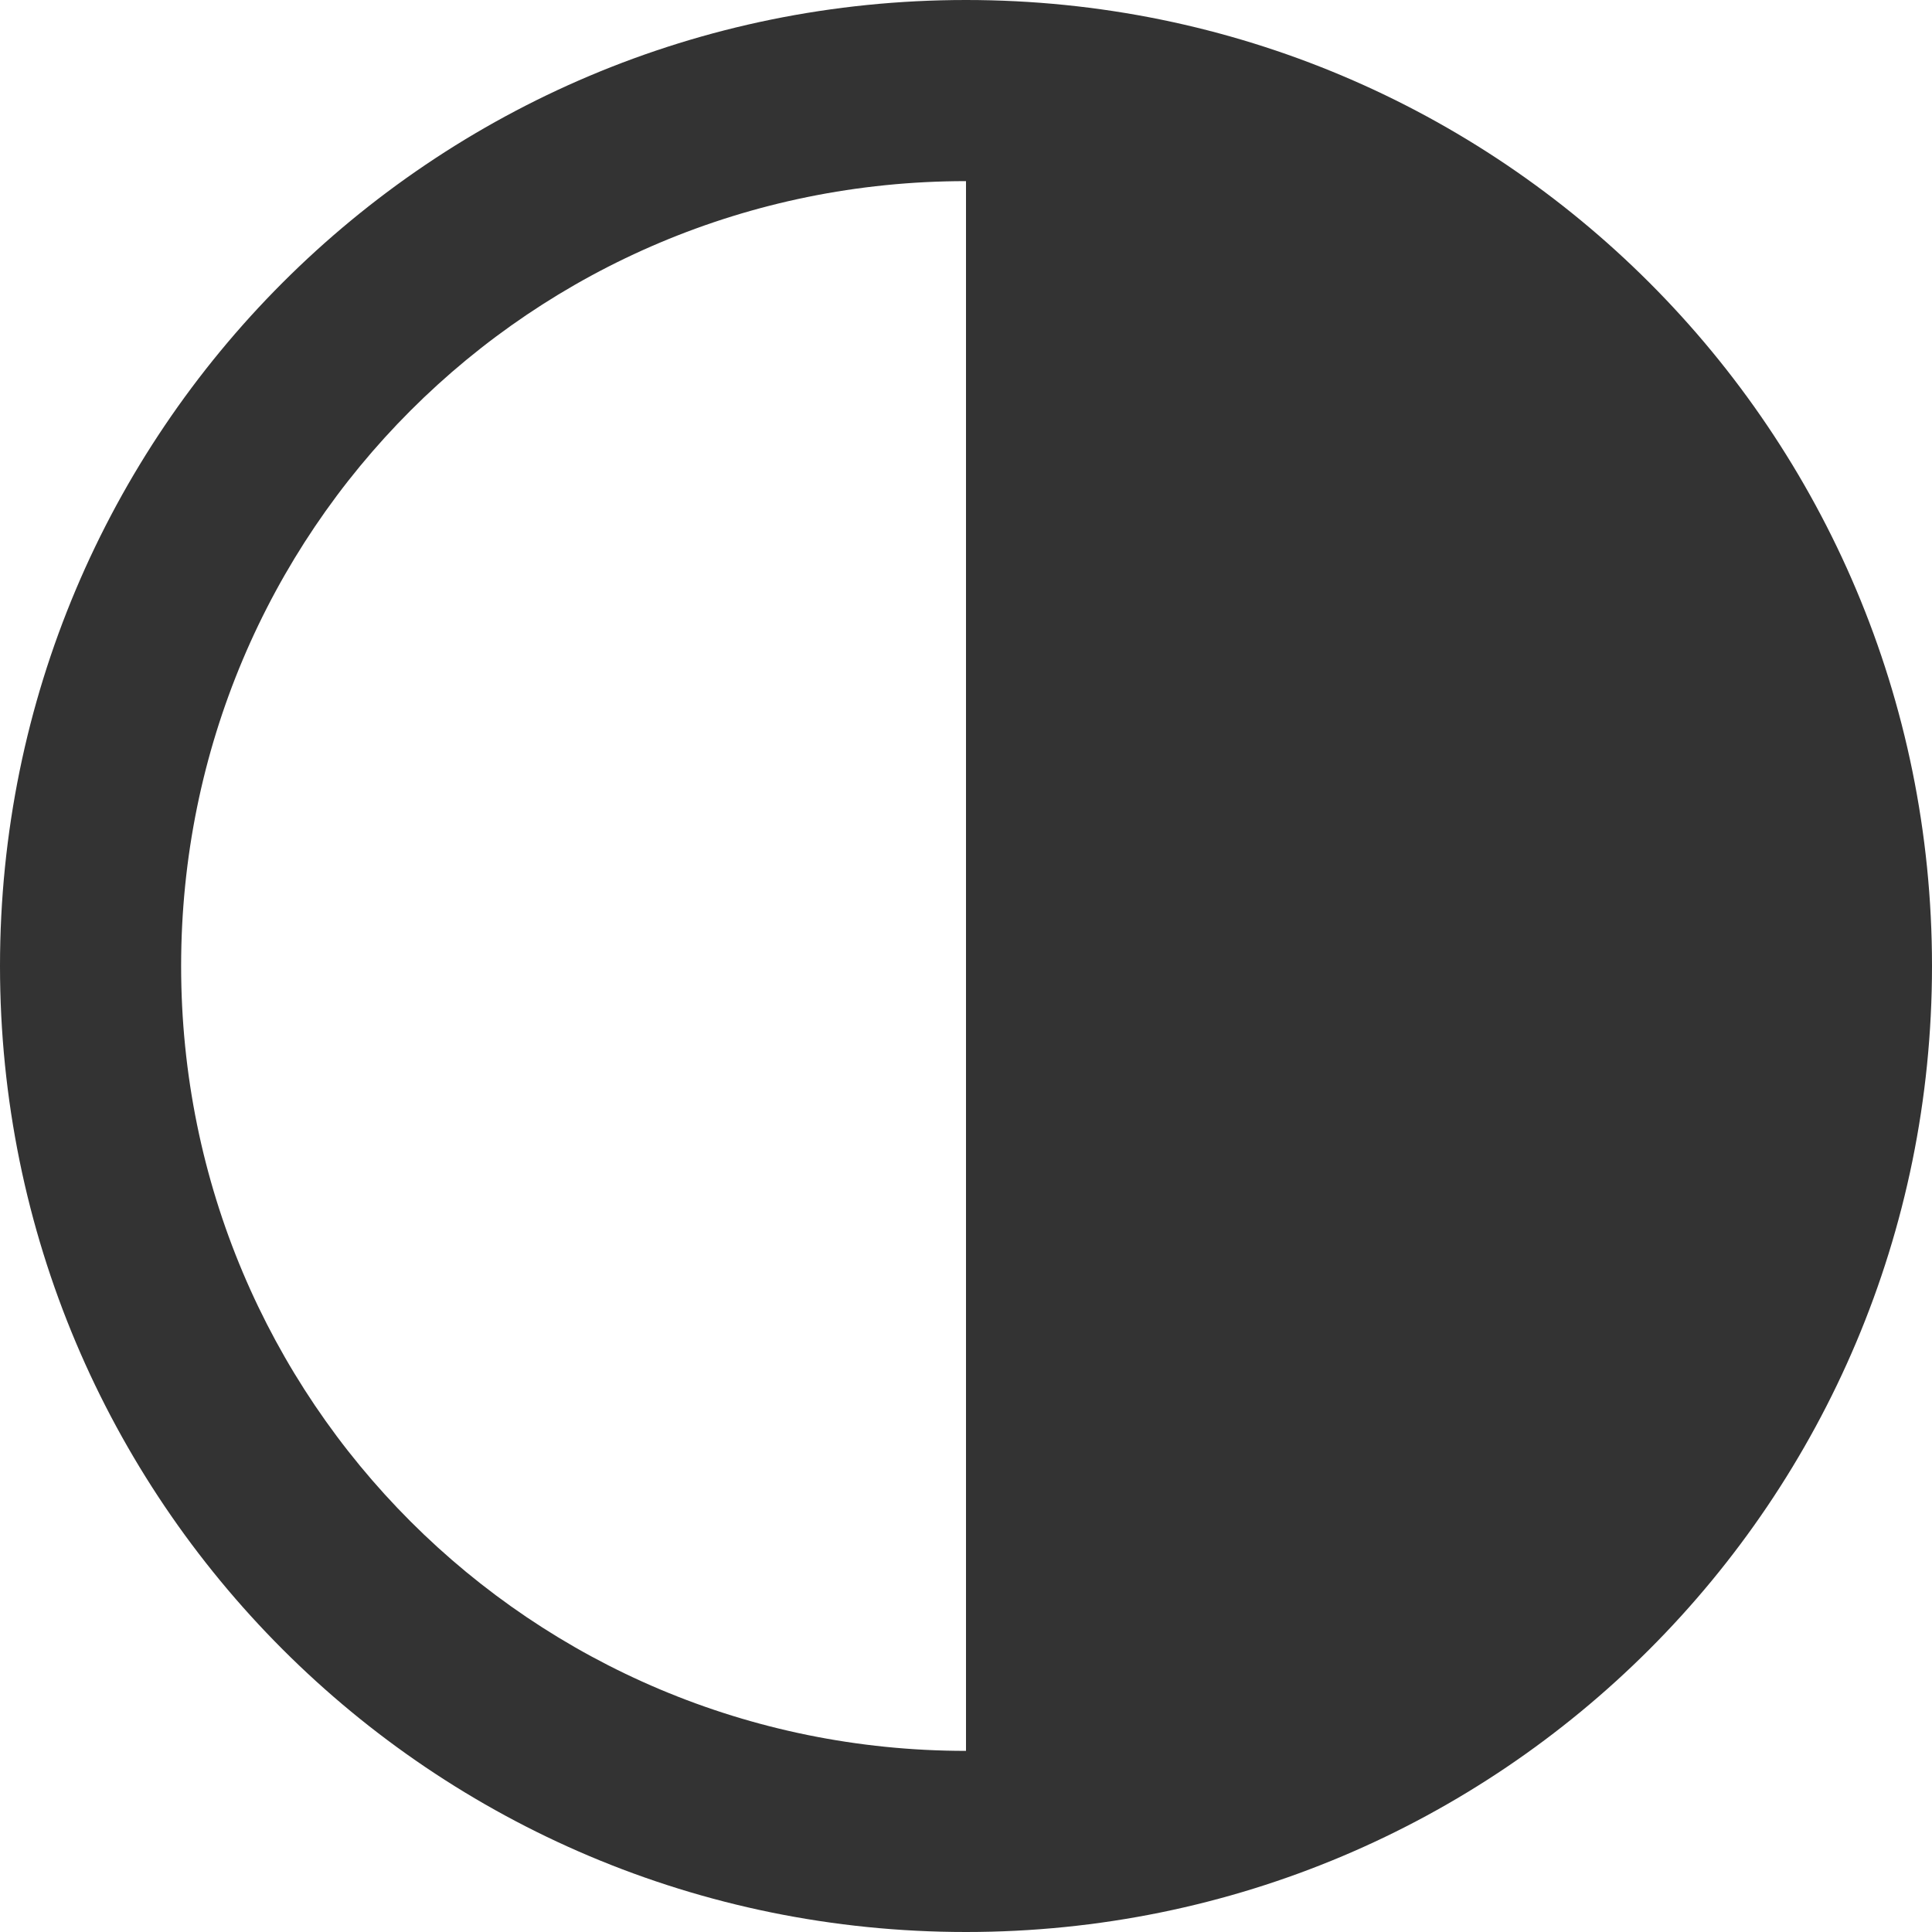
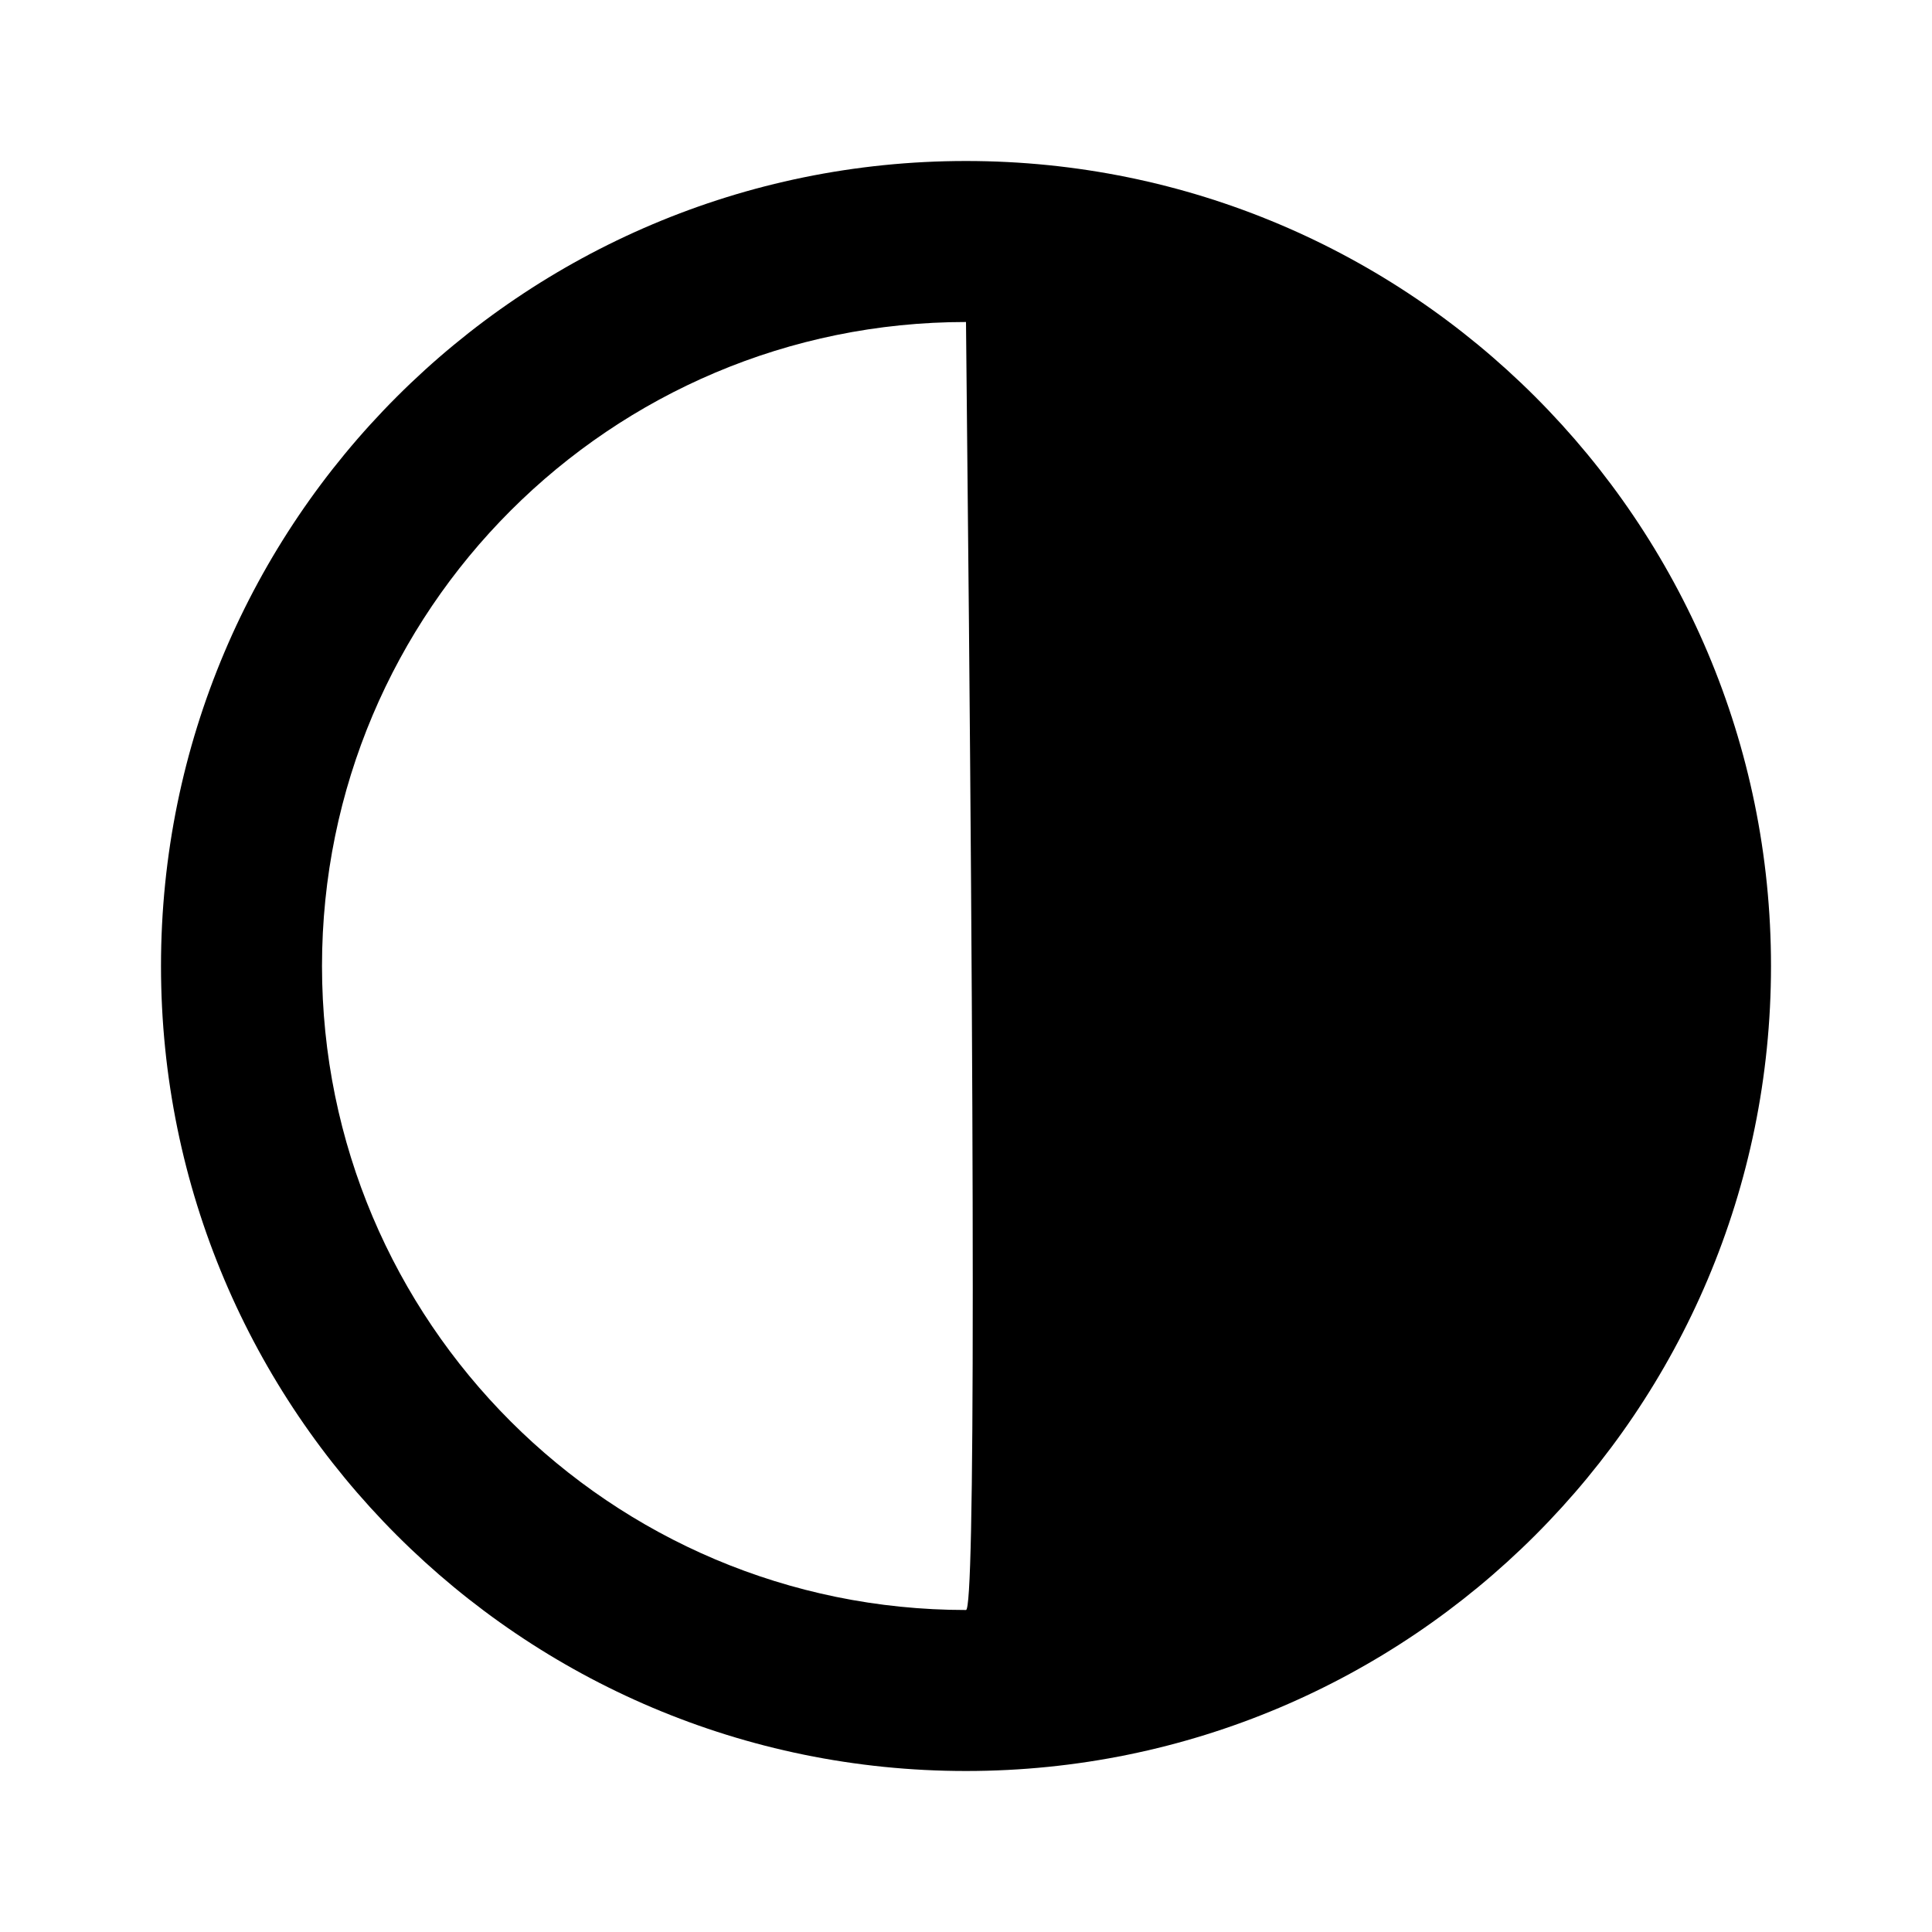
- <svg xmlns="http://www.w3.org/2000/svg" viewBox="0 0 64 64" enable-background="new 0 0 64 64">
-   <style type="text/css">.st0{fill:#333333;}</style>
-   <path class="st0" d="M32 0c-17.7 0-32 14.3-32 32s14.3 32 32 32 32-14.3 32-32-14.3-32-32-32zm-26 32c0-14.4 11.6-26 26-26v52c-14.4 0-26-11.6-26-26z" />
+ <svg xmlns="http://www.w3.org/2000/svg" viewBox="-2 -2 24 24" width="24" height="24" preserveAspectRatio="xMinYMin" class="jam jam-brightness">
+   <path d="M10 18c.112 0 .112-5.333 0-16a8 8 0 1 0 0 16zm0 2C4.477 20 0 15.523 0 10S4.477 0 10 0s10 4.477 10 10-4.477 10-10 10z" />
</svg>
